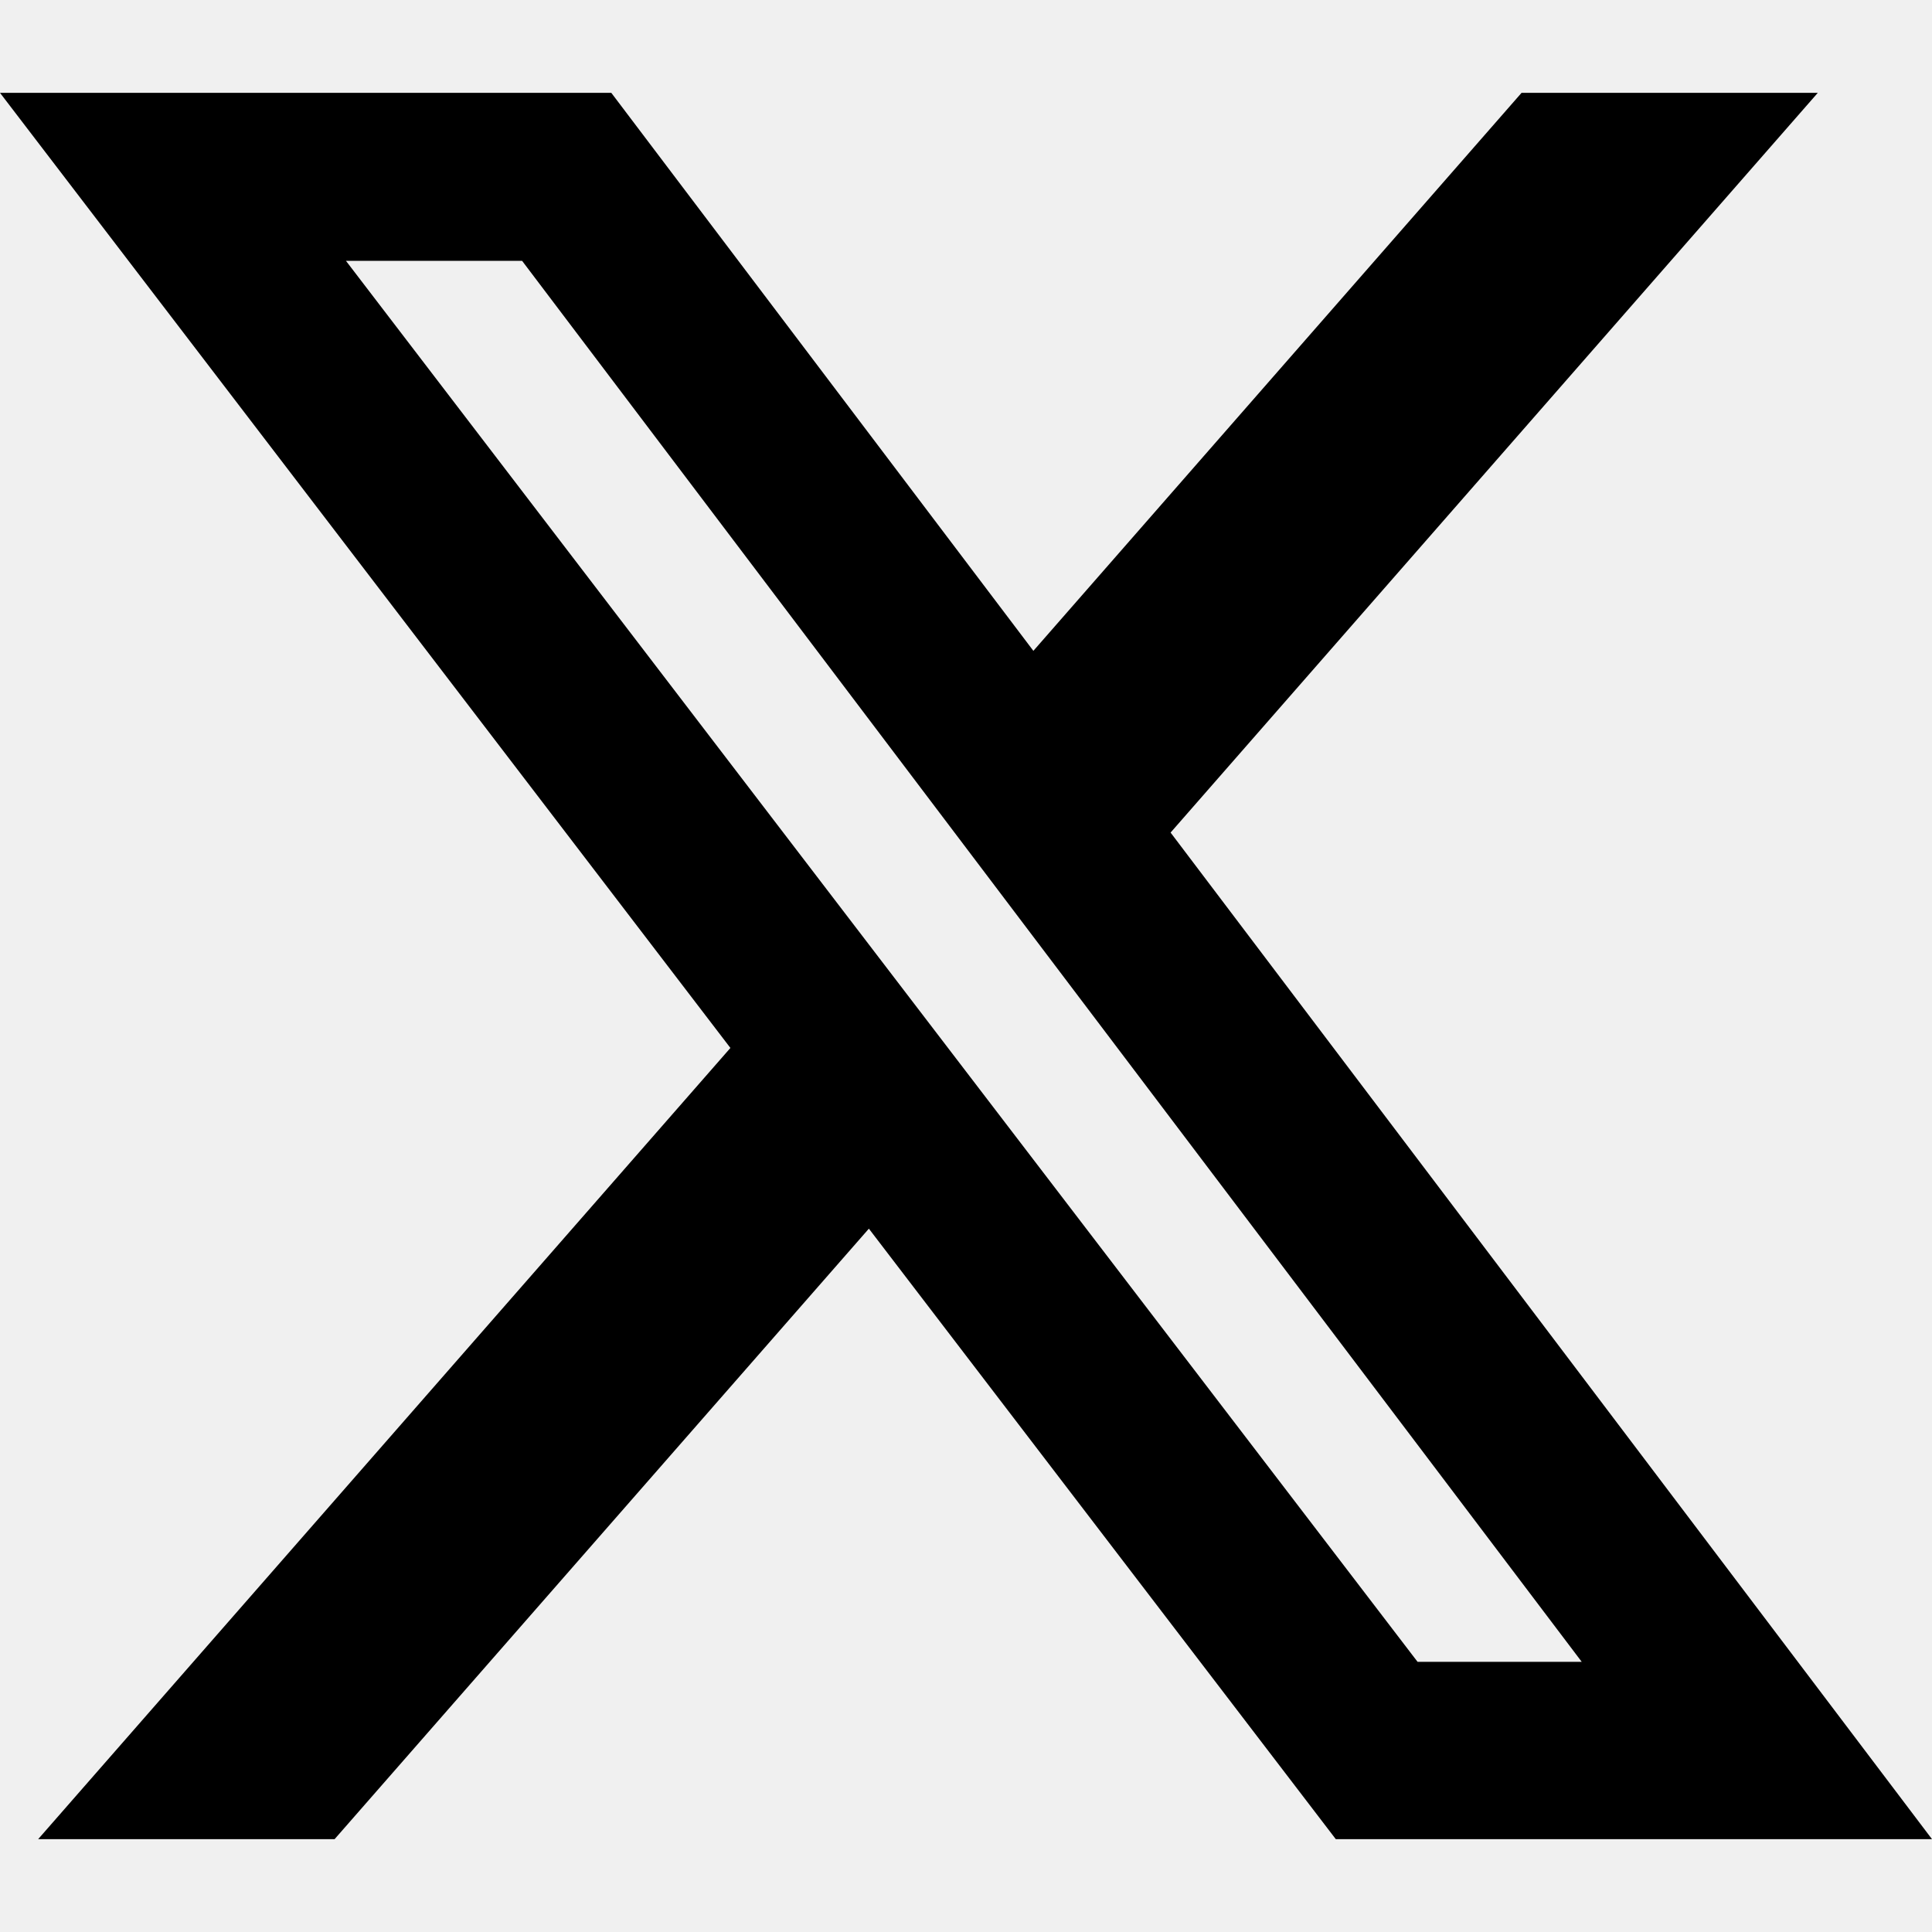
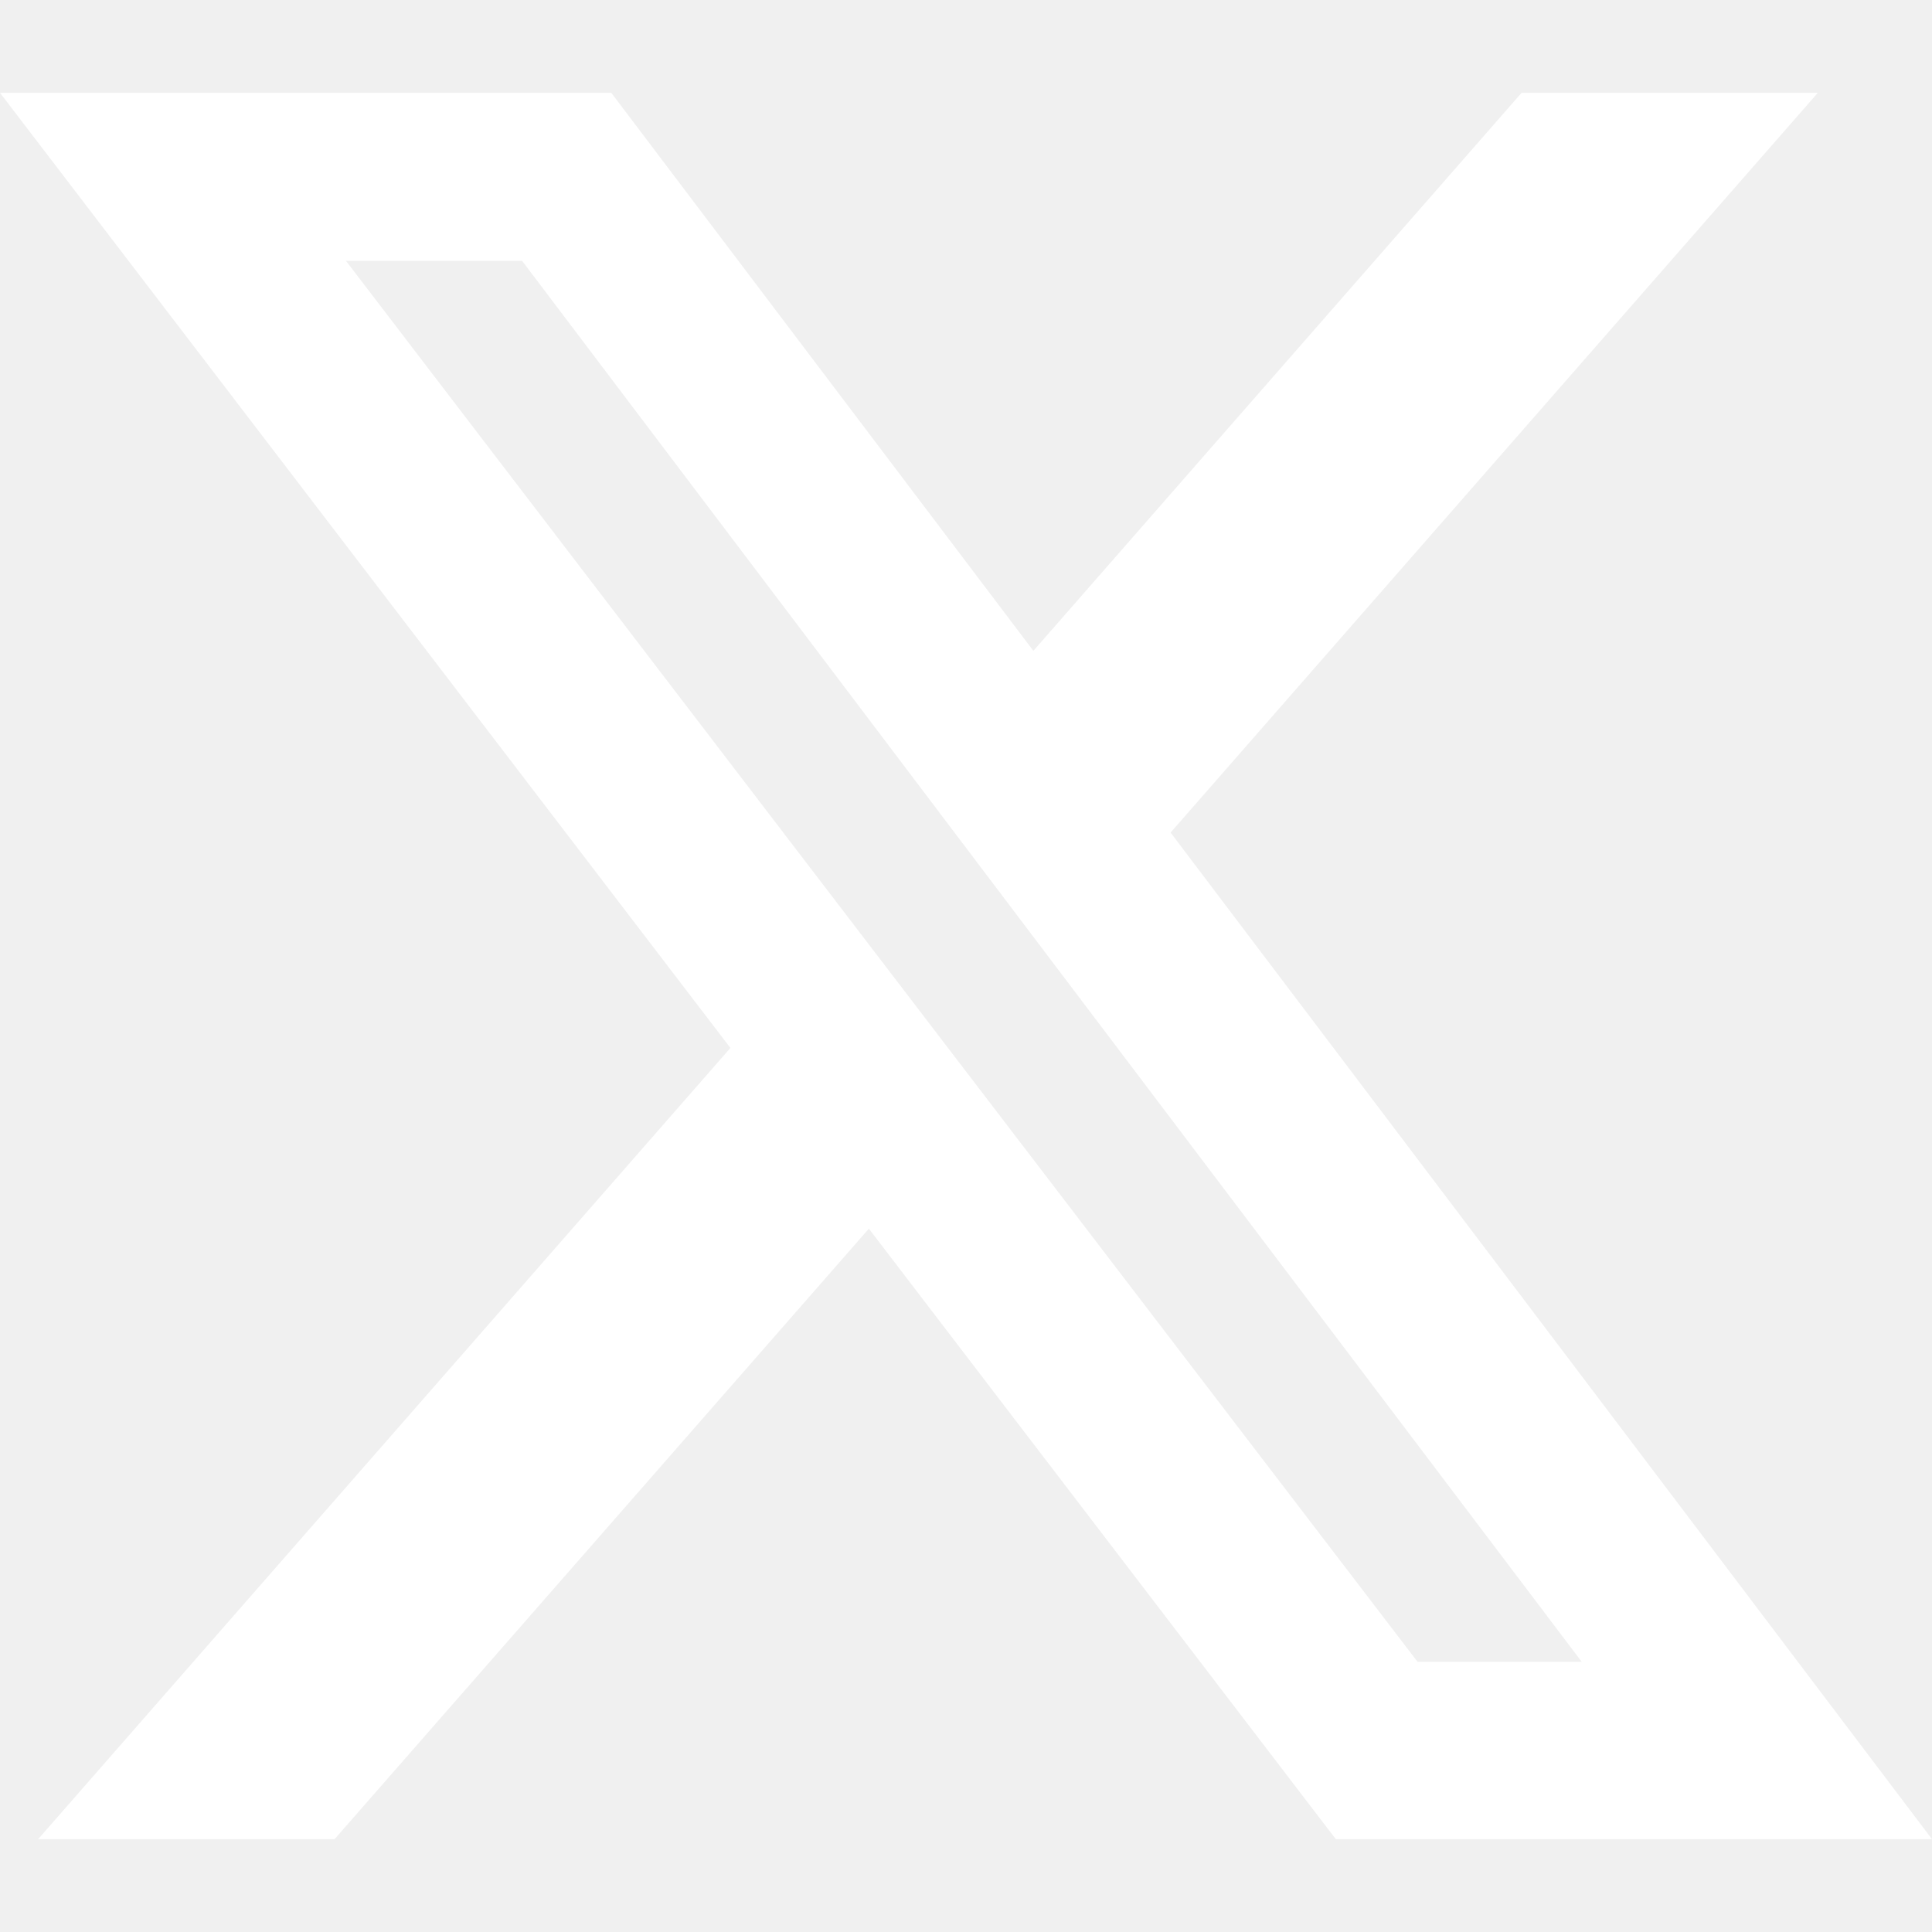
<svg xmlns="http://www.w3.org/2000/svg" shape-rendering="geometricPrecision" text-rendering="geometricPrecision" image-rendering="optimizeQuality" width="5px" height="5px" fill-rule="evenodd" clip-rule="evenodd" viewBox="0 0 512 462.799">
-   <path fill-rule="nonzero" d="M403.229 0h78.506L310.219 196.04 512 462.799H354.002L230.261 301.007 88.669 462.799h-78.56l183.455-209.683L0 0h161.999l111.856 147.88L403.229 0zm-27.556 415.805h43.505L138.363 44.527h-46.68l283.99 371.278z" fill="black" />
+   <path fill-rule="nonzero" d="M403.229 0h78.506L310.219 196.04 512 462.799H354.002L230.261 301.007 88.669 462.799h-78.56l183.455-209.683L0 0h161.999l111.856 147.88L403.229 0zm-27.556 415.805h43.505L138.363 44.527h-46.68l283.99 371.278z" fill="white" />
</svg>
